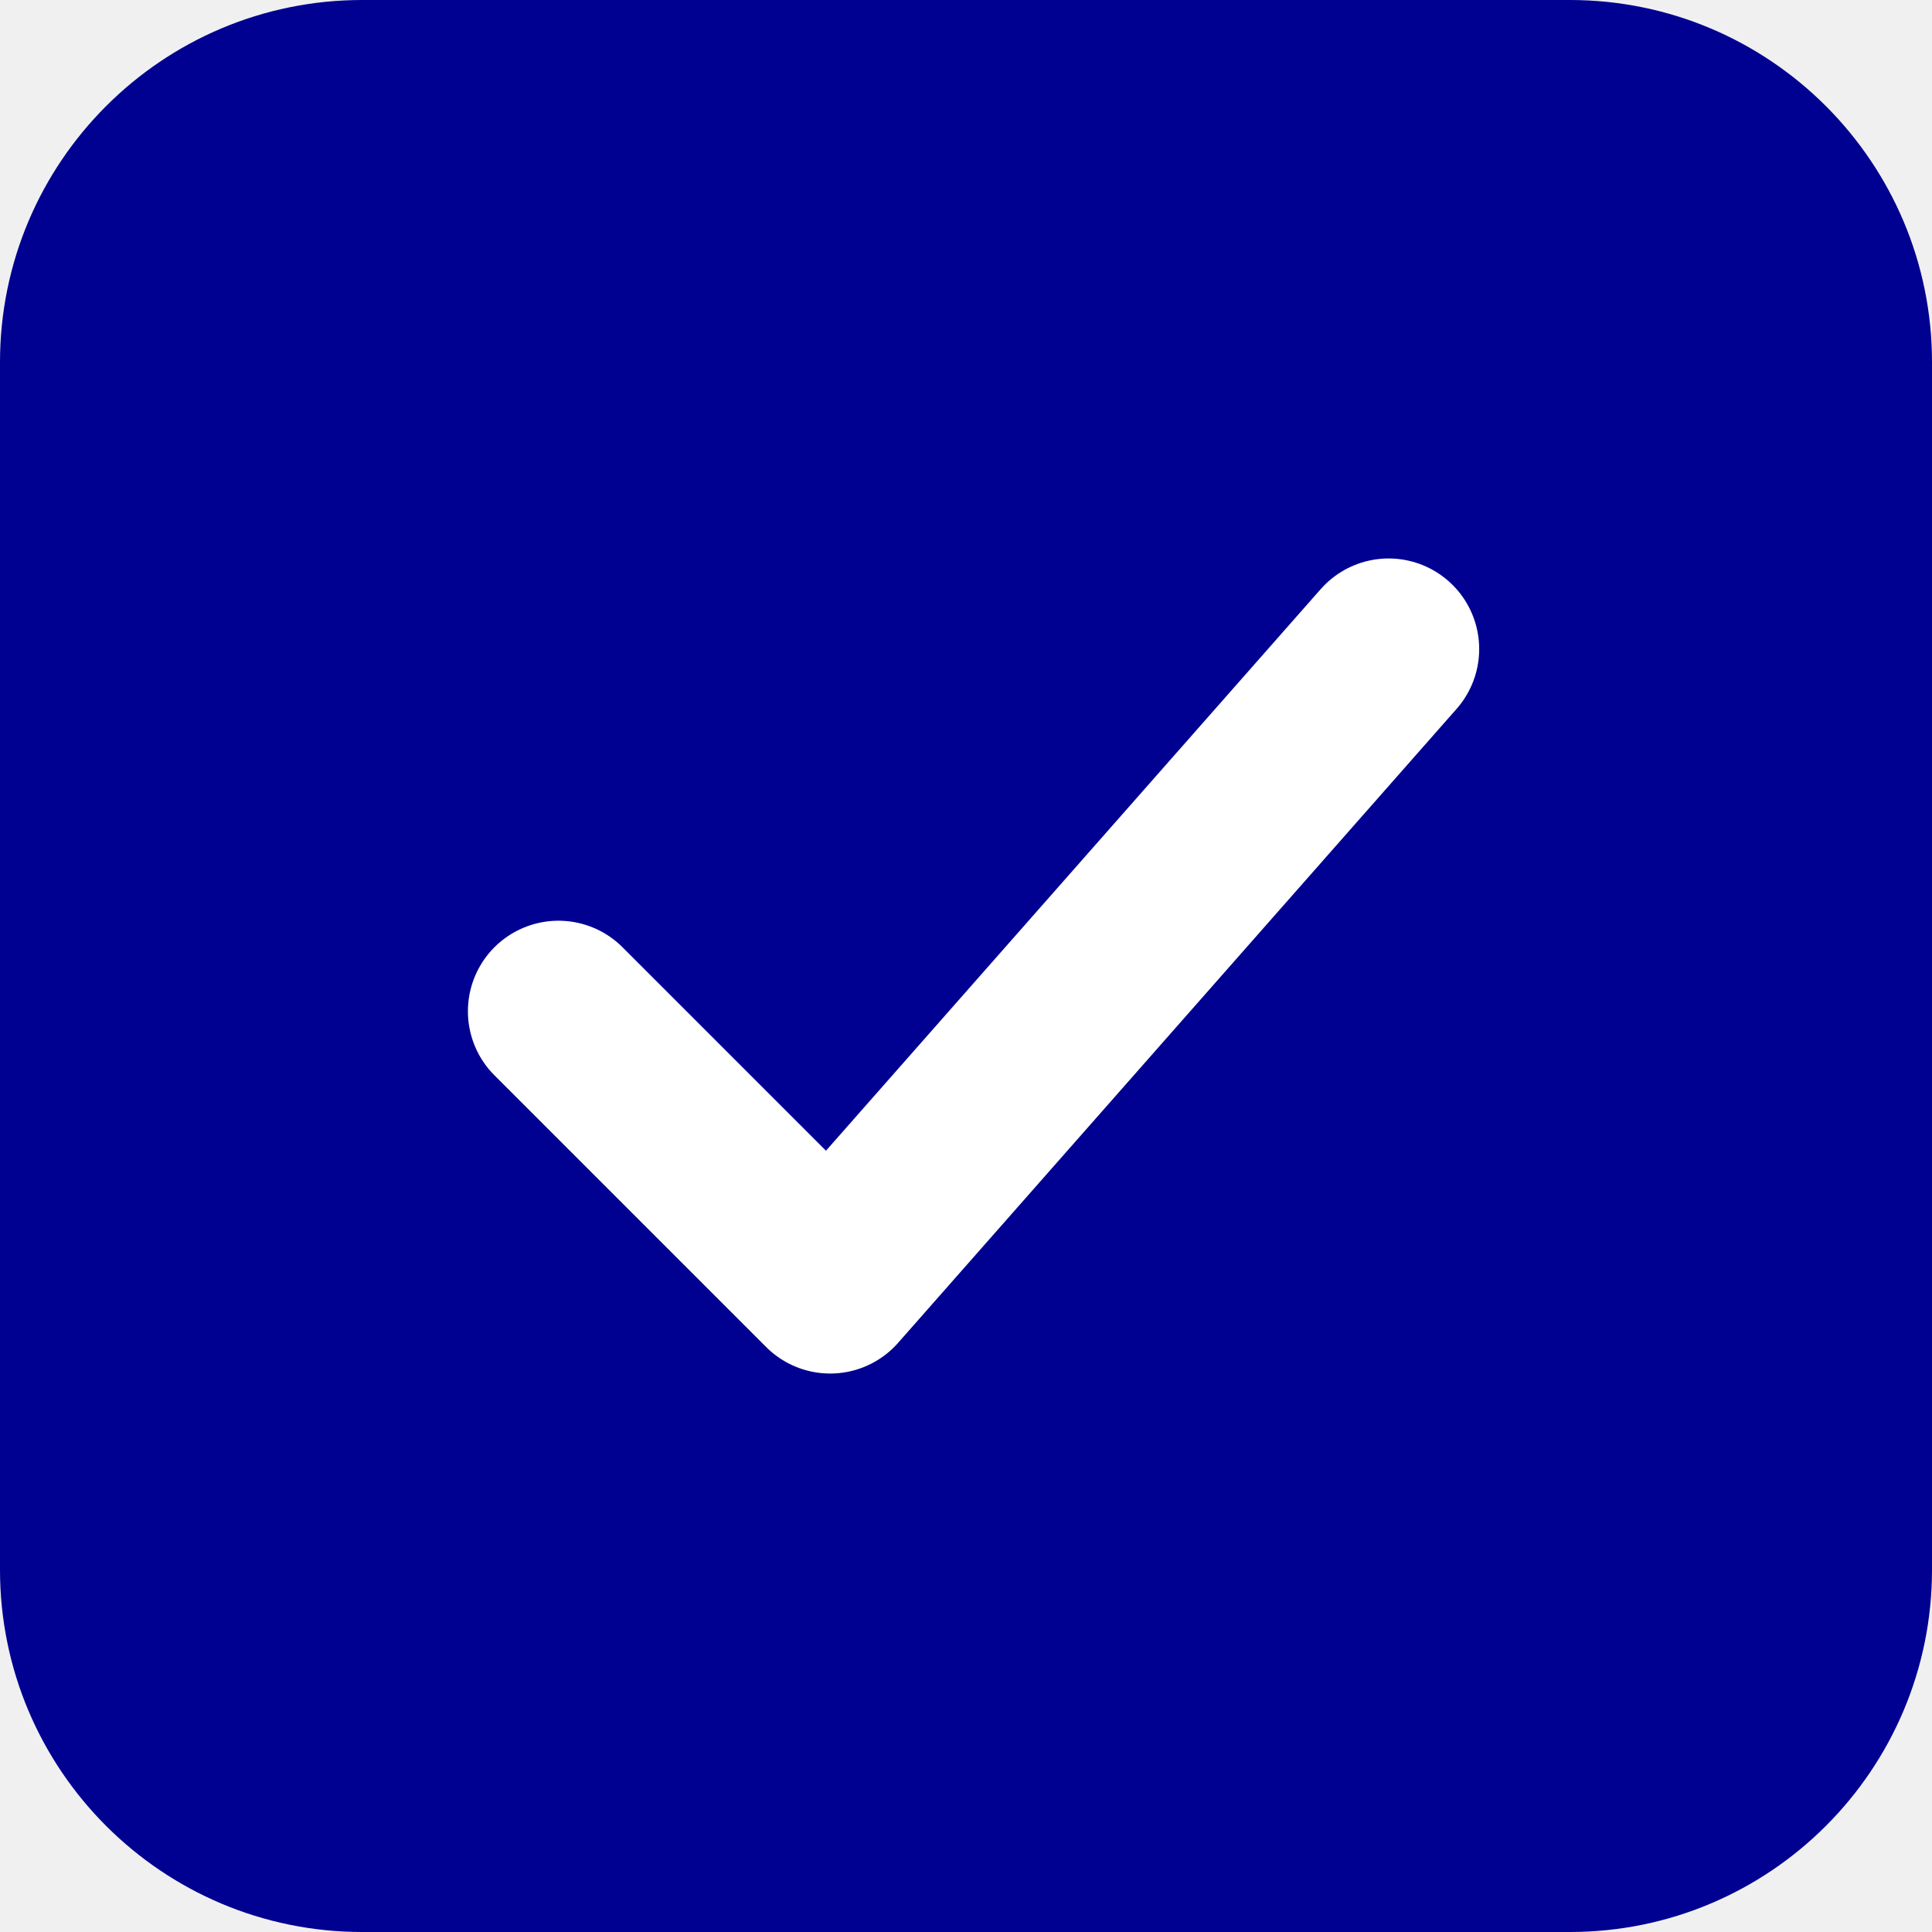
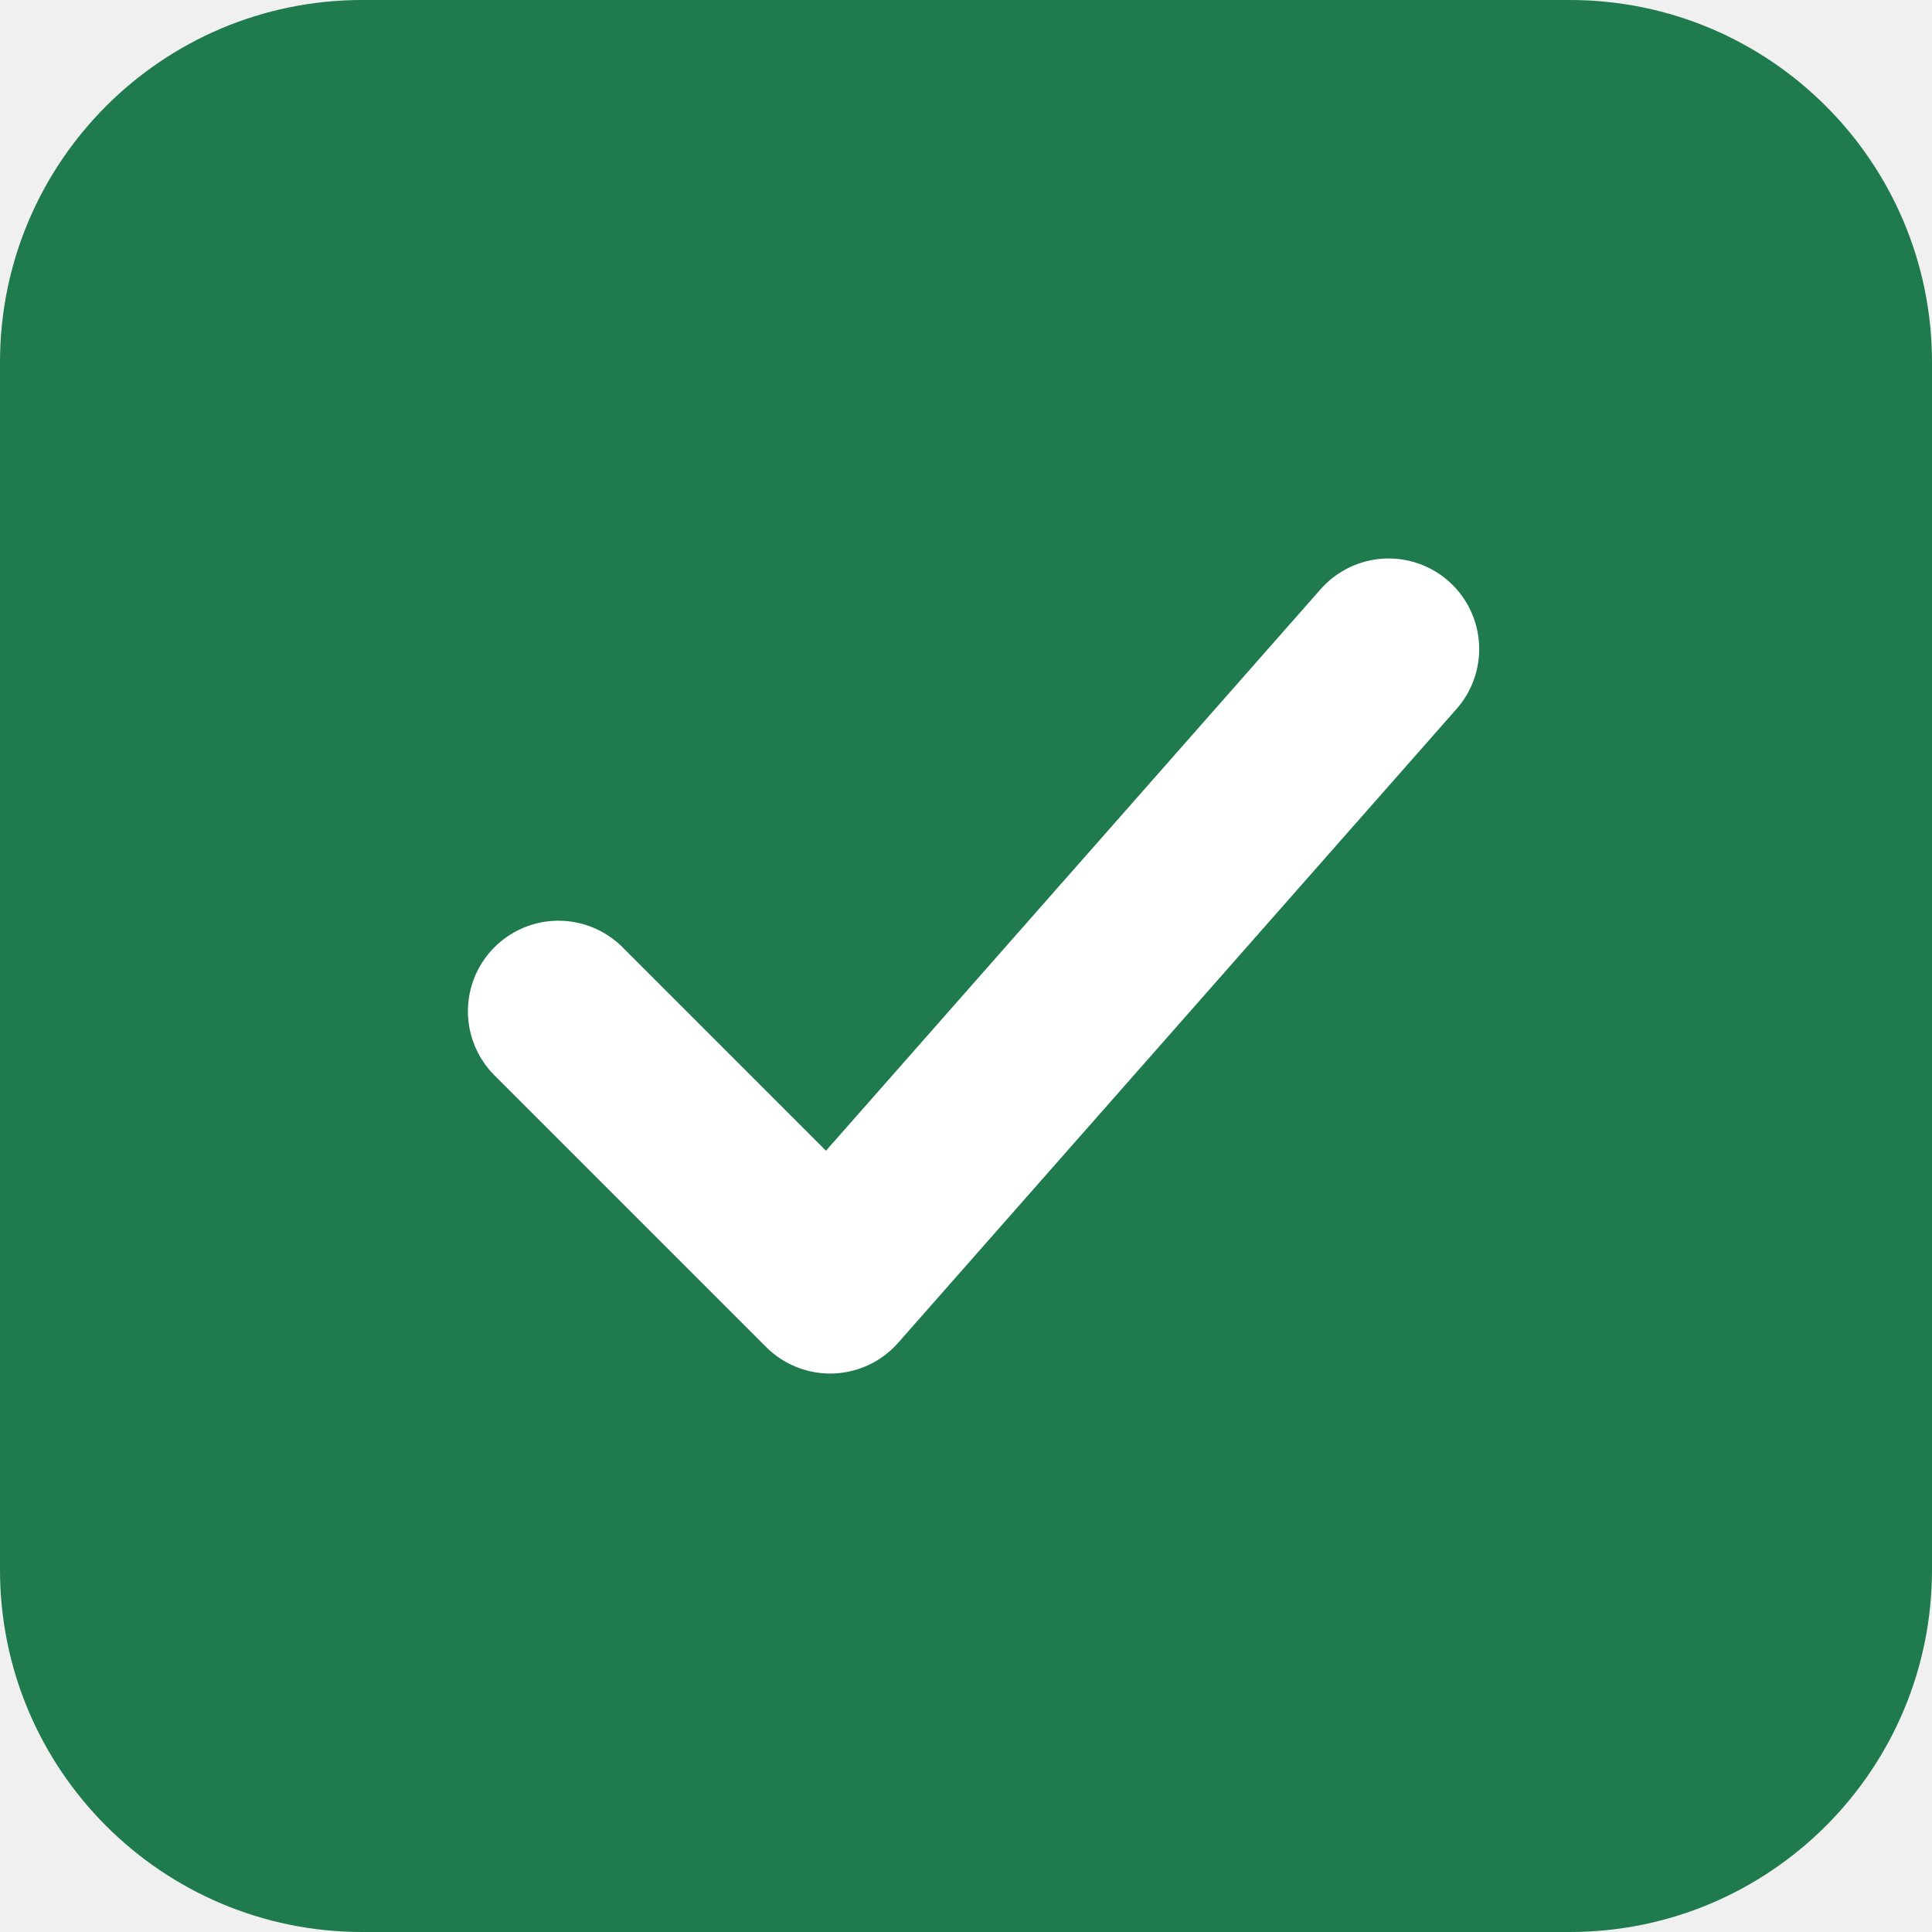
<svg xmlns="http://www.w3.org/2000/svg" viewBox="0 0 512 512" role="img" aria-label="Icône de l'application">
-   <rect width="512" height="512" rx="96" fill="#000091" />
+   <rect width="512" height="512" rx="96" fill="#1F7A4D" />
  <path d="M148 268l72 72 148-168" fill="none" stroke="#ffffff" stroke-width="48" stroke-linecap="round" stroke-linejoin="round" />
</svg>
